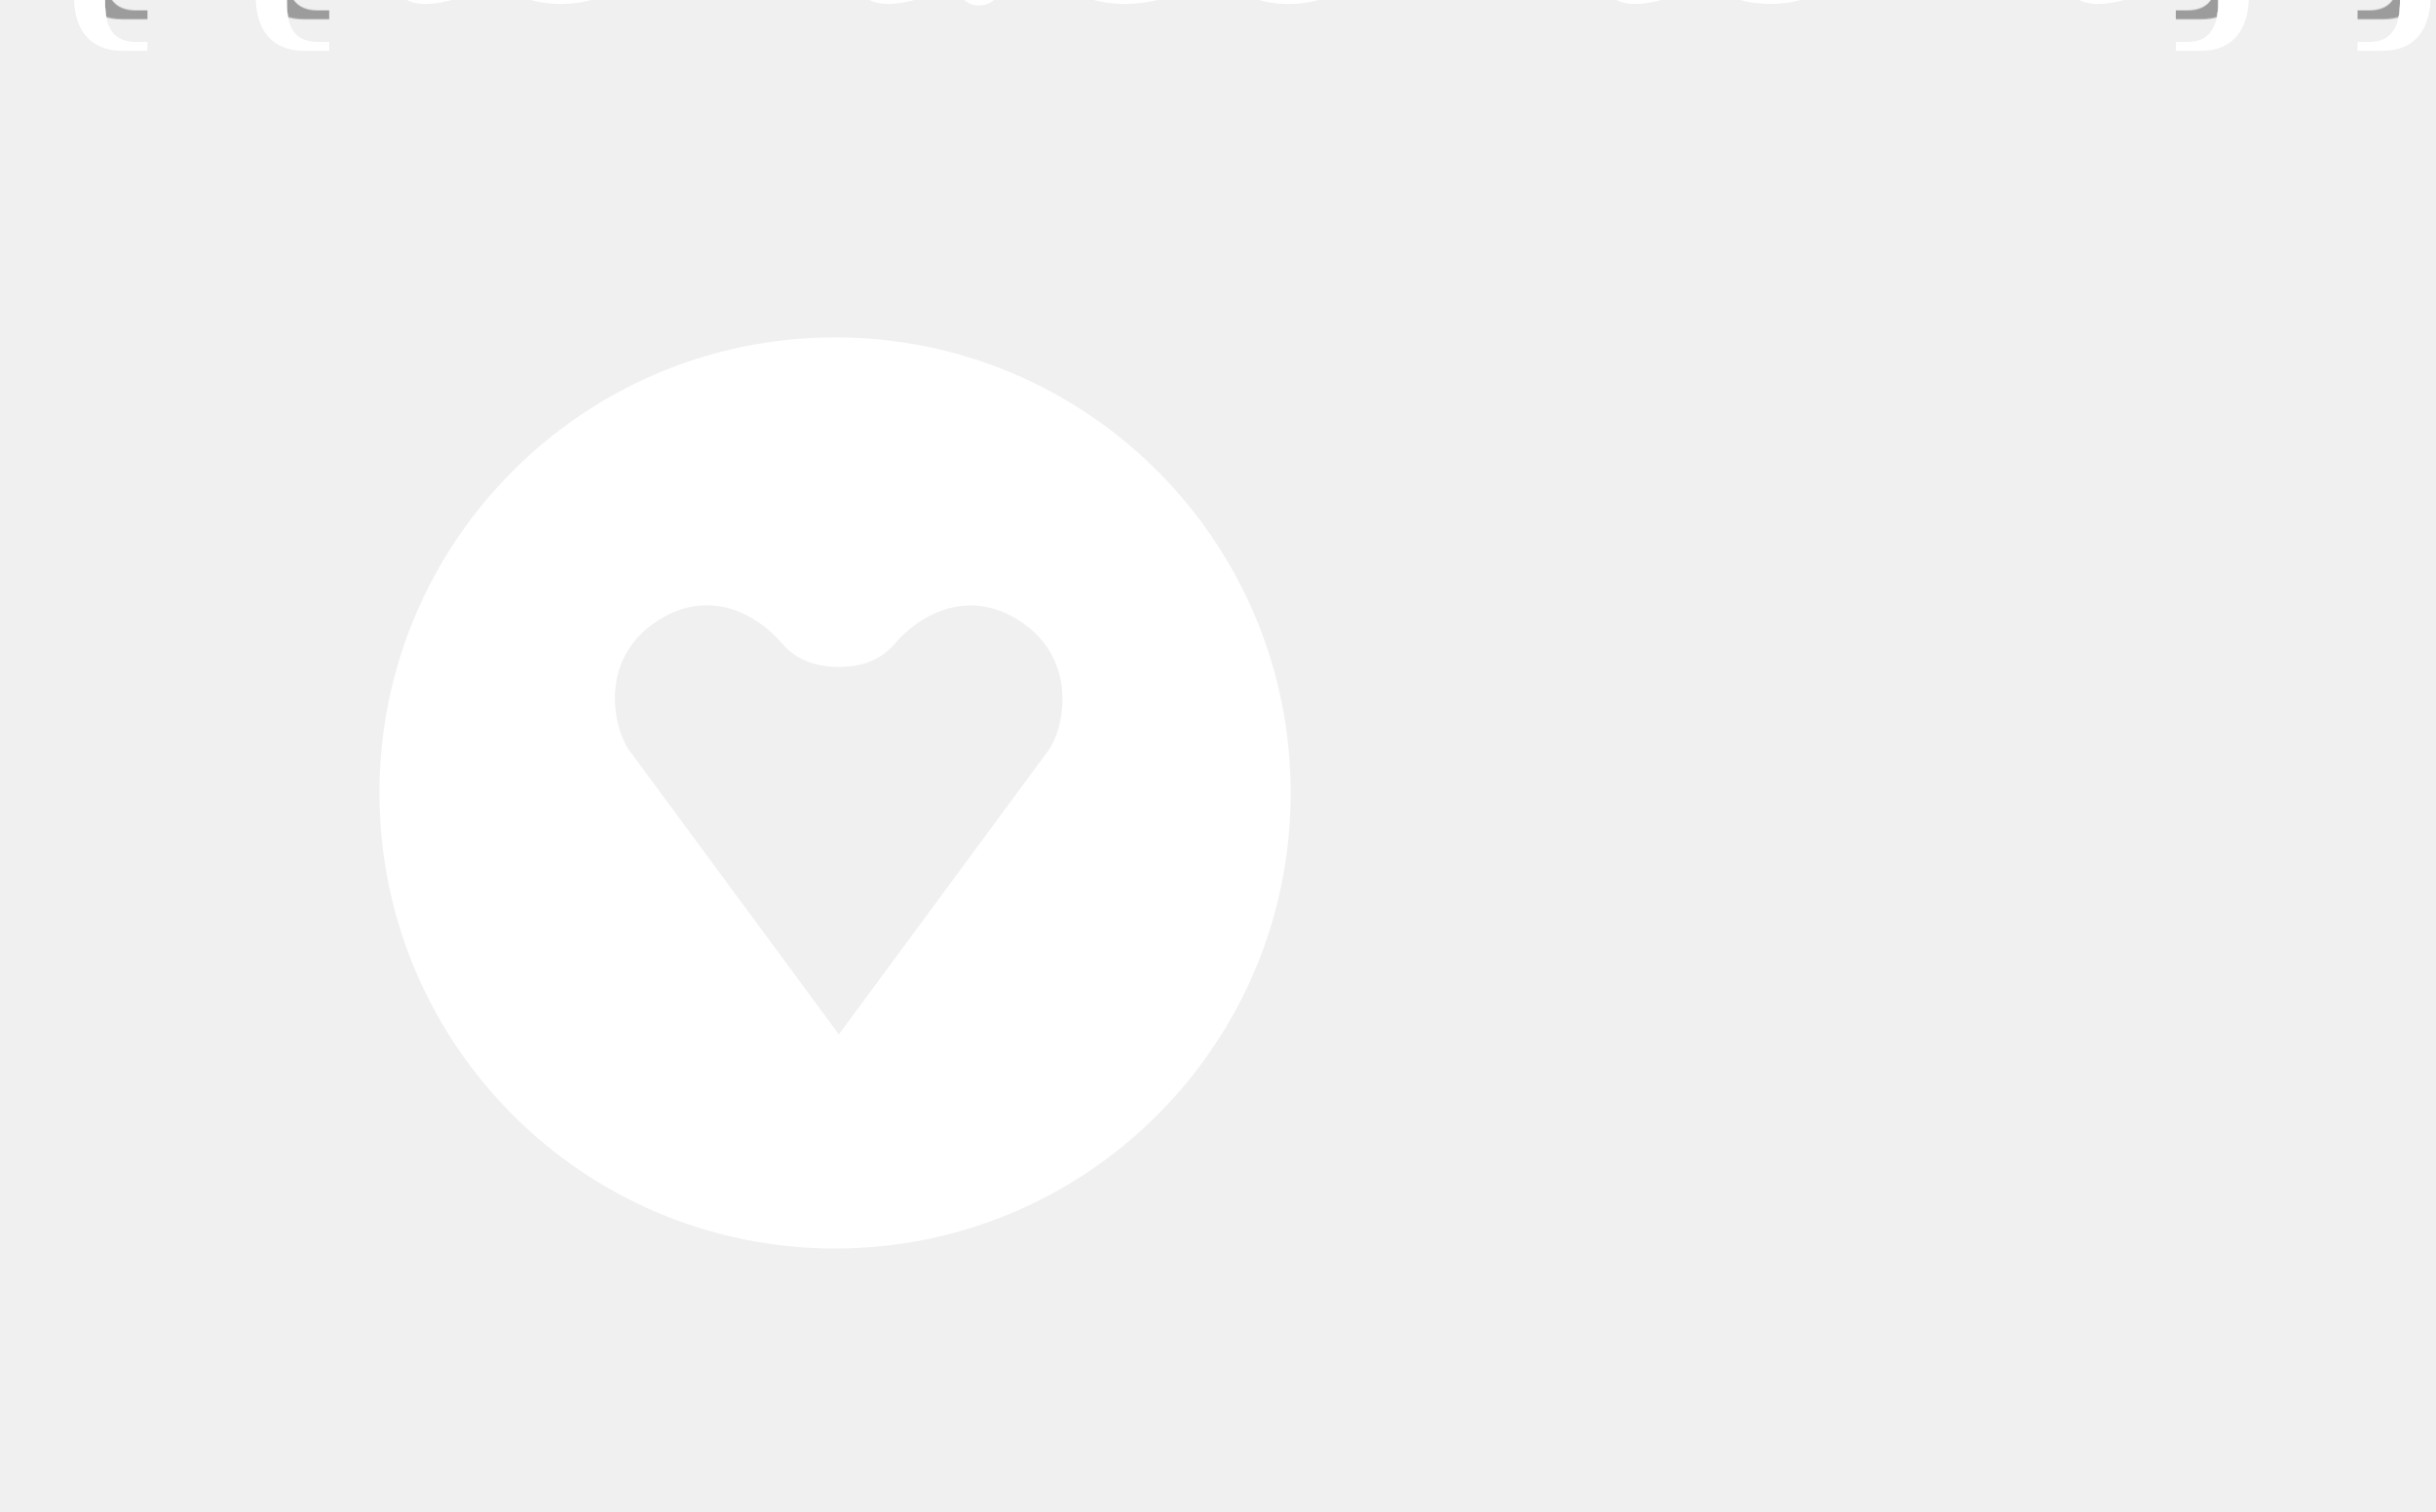
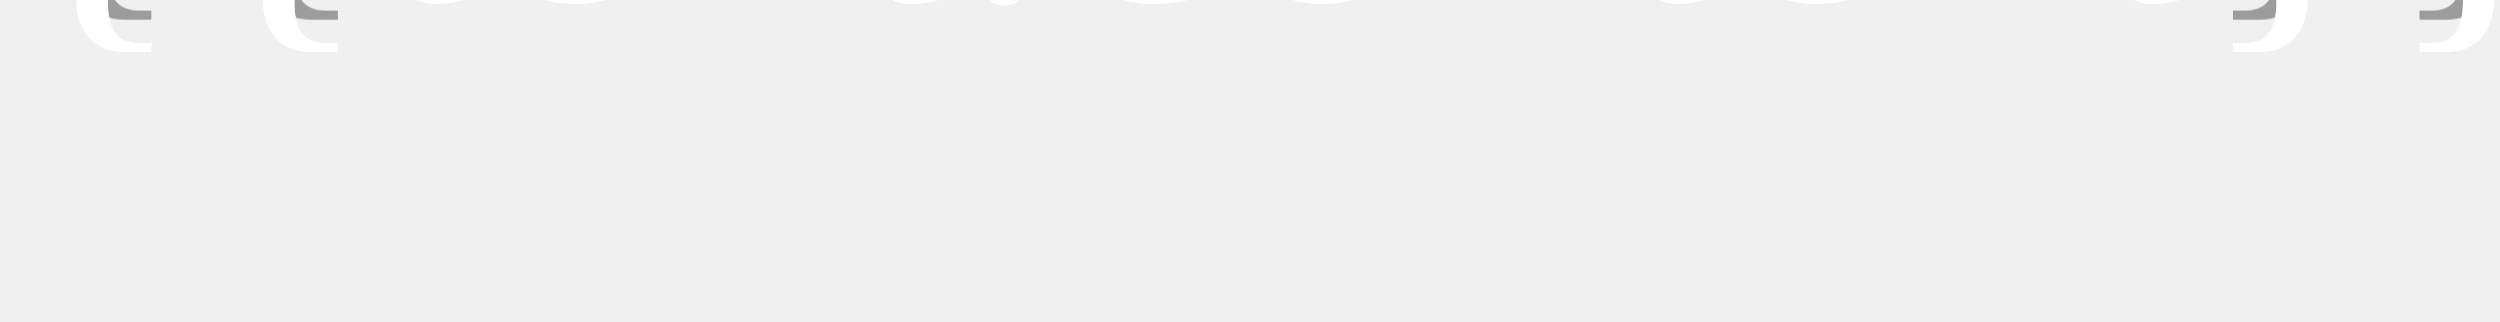
<svg xmlns="http://www.w3.org/2000/svg" width="{{button.width}}px" height="{{button.height}}px" viewBox="0 0 {{button.width}} {{button.height}}" version="1.1">
  <defs>
    <linearGradient x1="{{button.background.startPosition}}" y1="0%" x2="{{button.background.stopPosition}}" y2="100%" id="gradient-button">
      <stop stop-color="{{button.background.startColor}}" offset="0%" />
      <stop stop-color="{{button.background.stopColor}}" offset="100%" />
    </linearGradient>
    <filter x="-50%" y="-50%" width="200%" height="200%" filterUnits="objectBoundingBox" id="filter-text-shadow">
      <feOffset dx="0" dy="-1" in="SourceAlpha" result="shadowOffsetOuter1" />
      <feGaussianBlur stdDeviation="0" in="shadowOffsetOuter1" result="shadowBlurOuter1" />
      <feColorMatrix values="0 0 0 0 0   0 0 0 0 0   0 0 0 0 0  0 0 0 0.35 0" in="shadowBlurOuter1" type="matrix" result="shadowMatrixOuter1" />
      <feMerge>
        <feMergeNode in="shadowMatrixOuter1" />
        <feMergeNode in="SourceGraphic" />
      </feMerge>
    </filter>
  </defs>
  <g id="Page-1" stroke="none" stroke-width="1" fill="none" fill-rule="evenodd">
-     <g id="gratipay">
-       <g id="layer1" transform="translate(-0.5, 0.125)">
-         <rect id="rect2987" stroke="#5CA941" fill="url(#gradient-button)" x="0" y="0" width="{{button.innerWidth}}" height="{{button.innerHeight}}" rx="3" />
-         <path d="M26.955,10.566 C18.984,10.566 12.521,17.029 12.521,25 C12.521,32.973 18.984,39.434 26.955,39.434 C34.929,39.434 41.389,32.973 41.389,25 C41.389,17.029 34.929,10.566 26.955,10.566 L26.955,10.566 Z M23.058,19.058 C23.978,19.117 24.766,19.673 25.271,20.261 C25.573,20.611 26.101,21.007 27.075,21.007 C28.052,21.007 28.554,20.611 28.856,20.261 C29.664,19.321 31.201,18.492 32.825,19.563 C34.732,20.821 34.198,23.095 33.643,23.749 L27.075,32.65 L20.508,23.749 C19.953,23.095 19.395,20.821 21.302,19.563 C21.911,19.162 22.506,19.023 23.058,19.058 L23.058,19.058 Z" id="path46" fill="#FFFFFF" />
-       </g>
+     <rect id="rect2987" stroke="#5CA941" fill="url(#gradient-button)" x="0" y="0" width="{{button.innerWidth}}" height="{{button.innerHeight}}" rx="3" />
+     <g transform="translate({{logo.left}} {{logo.top}}) scale(0.5)">
+       {{{logo.content}}}
    </g>
    <text id="Support-via-Gratipay" fill="white" filter="url(#filter-text-shadow)" font-family="{{button.fontFamily}}" font-size="{{button.fontSize}}" font-weight="{{button.fontWeight}}">
      <tspan x="{{text.left}}" y="{{text.baselineTop}}" fill="#FFFFFF">{{text.content}}</tspan>
    </text>
  </g>
</svg>
